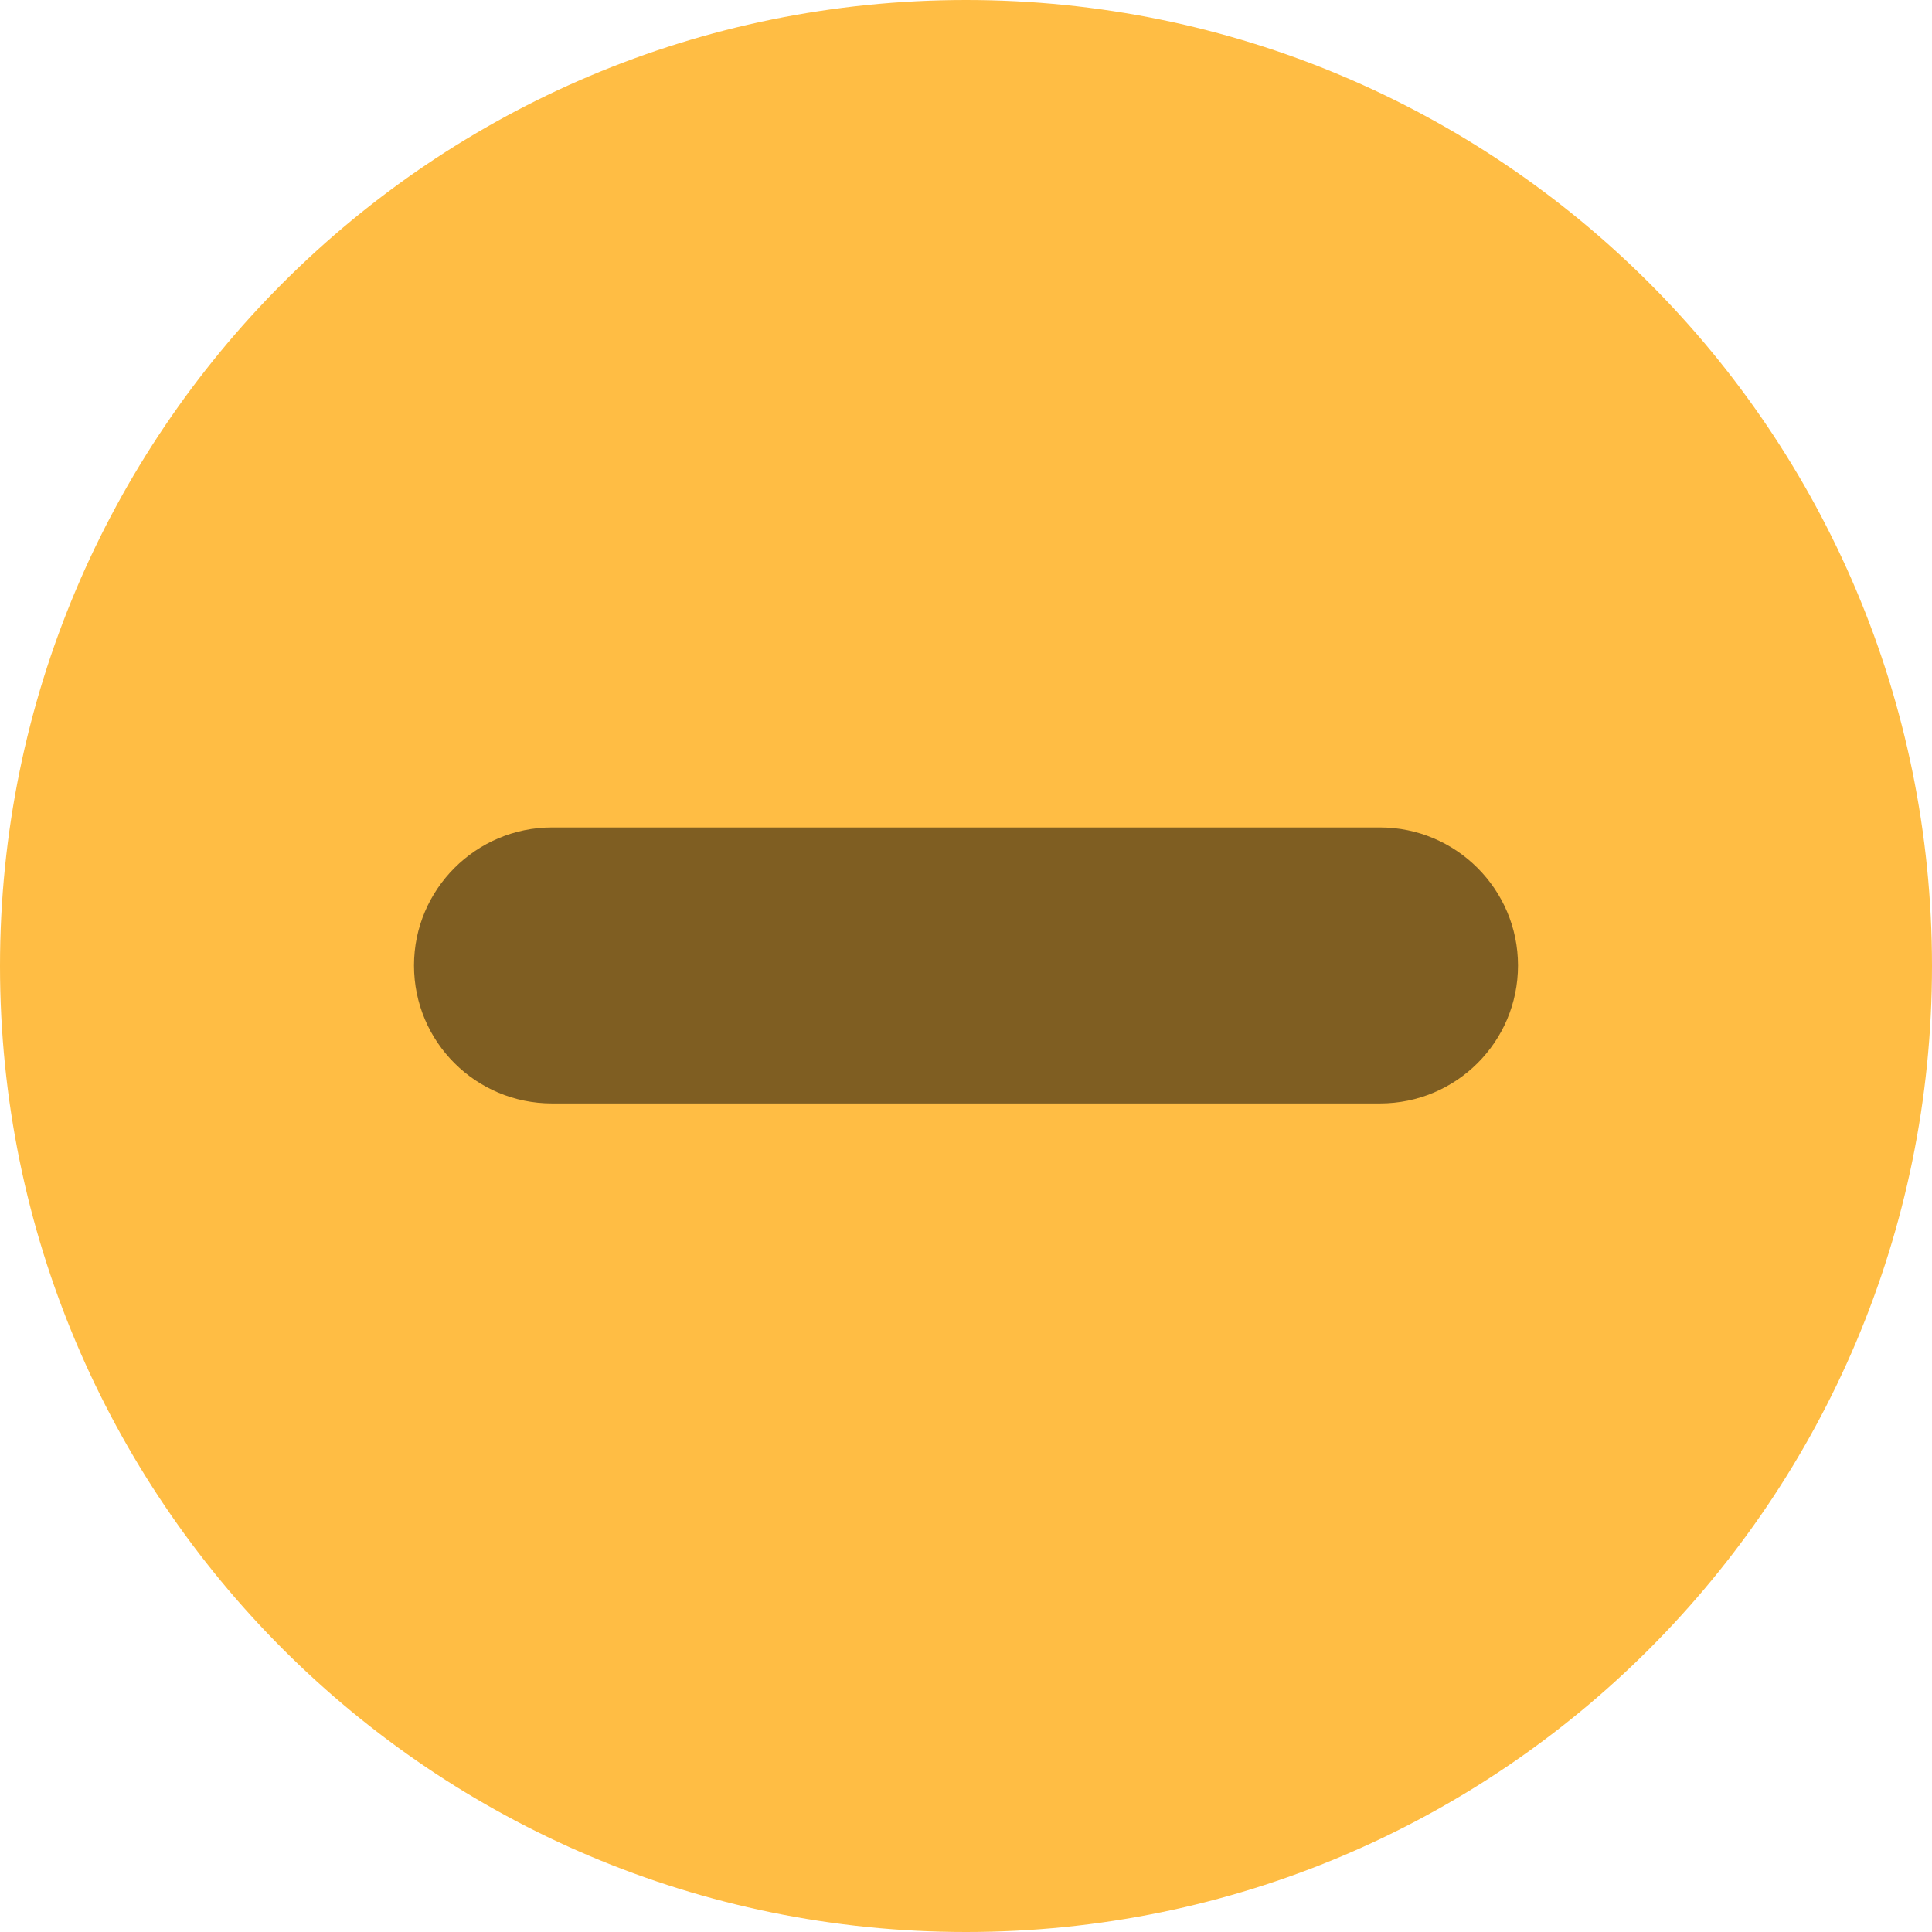
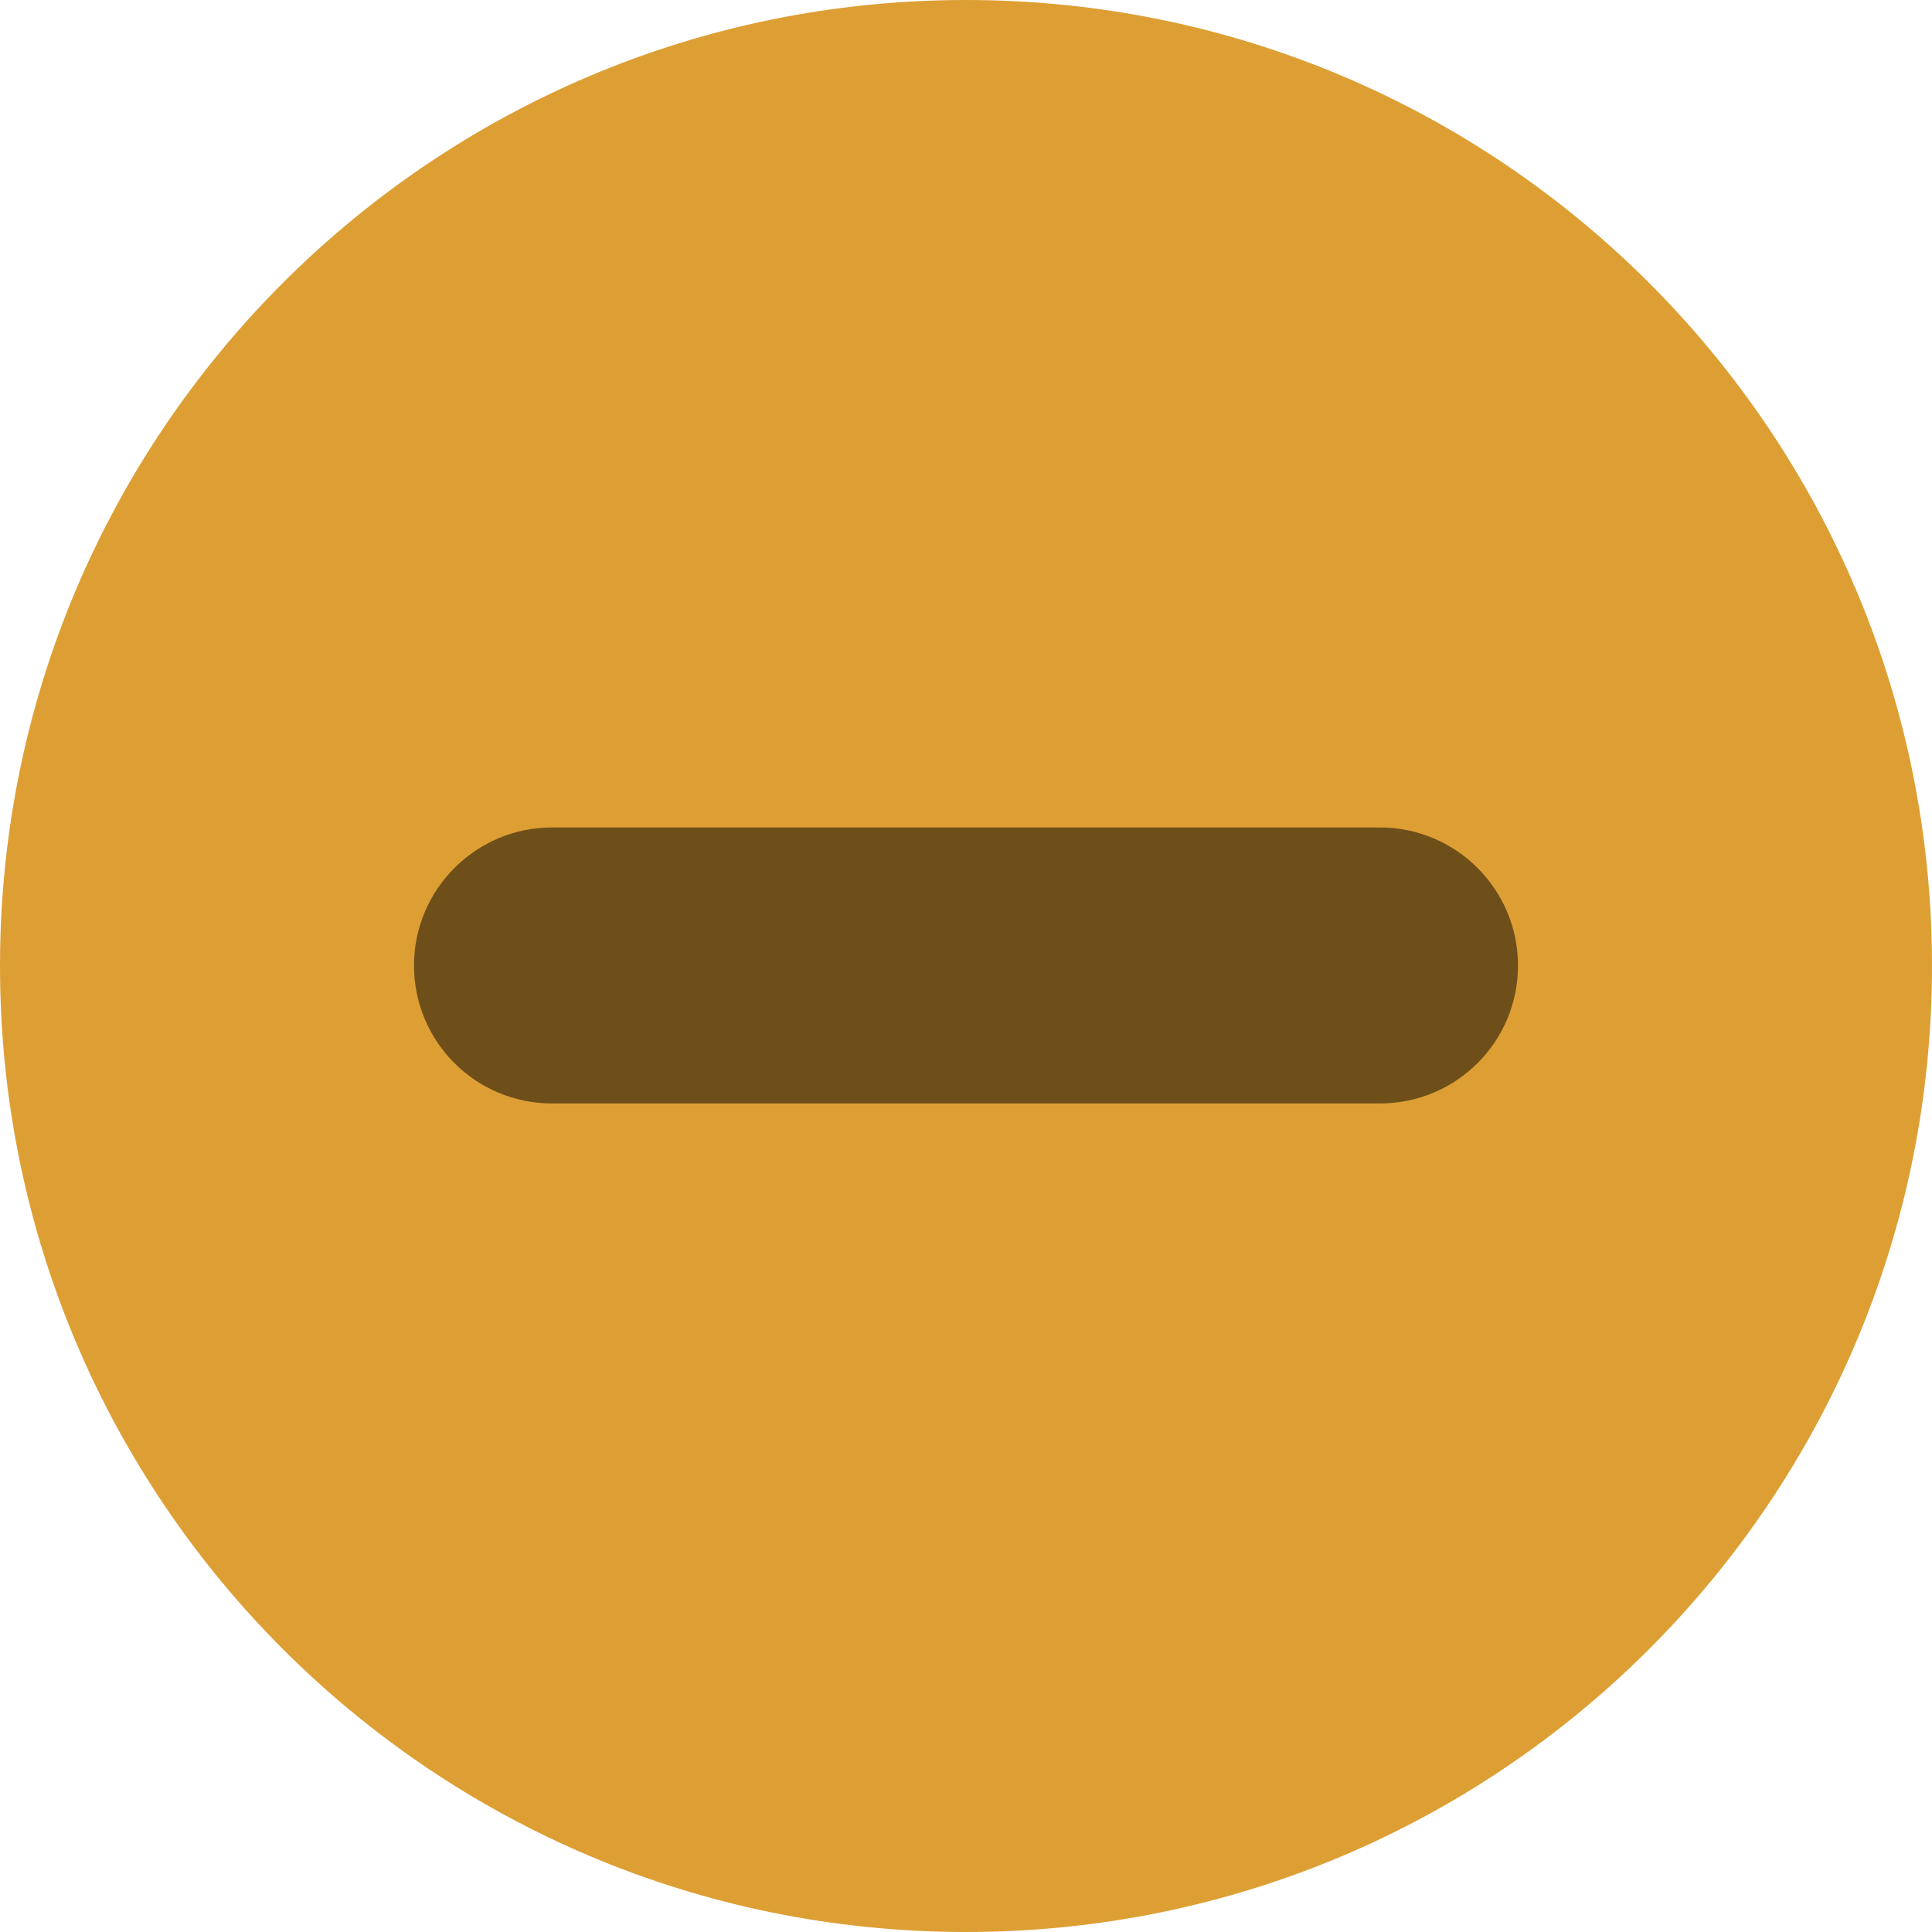
<svg xmlns="http://www.w3.org/2000/svg" xmlns:xlink="http://www.w3.org/1999/xlink" width="14px" height="14px" viewBox="0 0 14 14" version="1.1">
  <defs>
    <filter id="alpha" filterUnits="objectBoundingBox" x="0%" y="0%" width="100%" height="100%">
      <feColorMatrix type="matrix" in="SourceGraphic" values="0 0 0 0 1 0 0 0 0 1 0 0 0 0 1 0 0 0 1 0" />
    </filter>
    <mask id="mask0">
      <g filter="url(#alpha)">
        <rect x="0" y="0" width="14" height="14" style="fill:rgb(0%,0%,0%);fill-opacity:0.5;stroke:none;" />
      </g>
    </mask>
    <clipPath id="clip1">
      <rect x="0" y="0" width="14" height="14" />
    </clipPath>
    <g id="surface5" clip-path="url(#clip1)">
      <path style=" stroke:none;fill-rule:nonzero;fill:rgb(0%,0%,0%);fill-opacity:1;" d="M 4 5.996 L 10 5.996 C 10.551 5.996 11 6.445 11 6.996 C 11 7.551 10.551 7.996 10 7.996 L 4 7.996 C 3.449 7.996 3 7.551 3 6.996 C 3 6.445 3.449 5.996 4 5.996 Z M 4 5.996 " />
    </g>
  </defs>
  <g id="surface1">
-     <path style=" stroke:none;fill-rule:evenodd;fill:rgb(100%,74.118%,26.667%);fill-opacity:1;" d="M 7 14 C 10.867 14 14 10.867 14 7 C 14 3.133 10.867 0 7 0 C 3.133 0 0 3.133 0 7 C 0 10.867 3.133 14 7 14 " />
+     <path style=" stroke:none;fill-rule:evenodd;fill:#dd9f34;fill-opacity:1;" d="M 7 14 C 10.867 14 14 10.867 14 7 C 14 3.133 10.867 0 7 0 C 3.133 0 0 3.133 0 7 C 0 10.867 3.133 14 7 14 " />
    <use xlink:href="#surface5" mask="url(#mask0)" />
  </g>
</svg>
